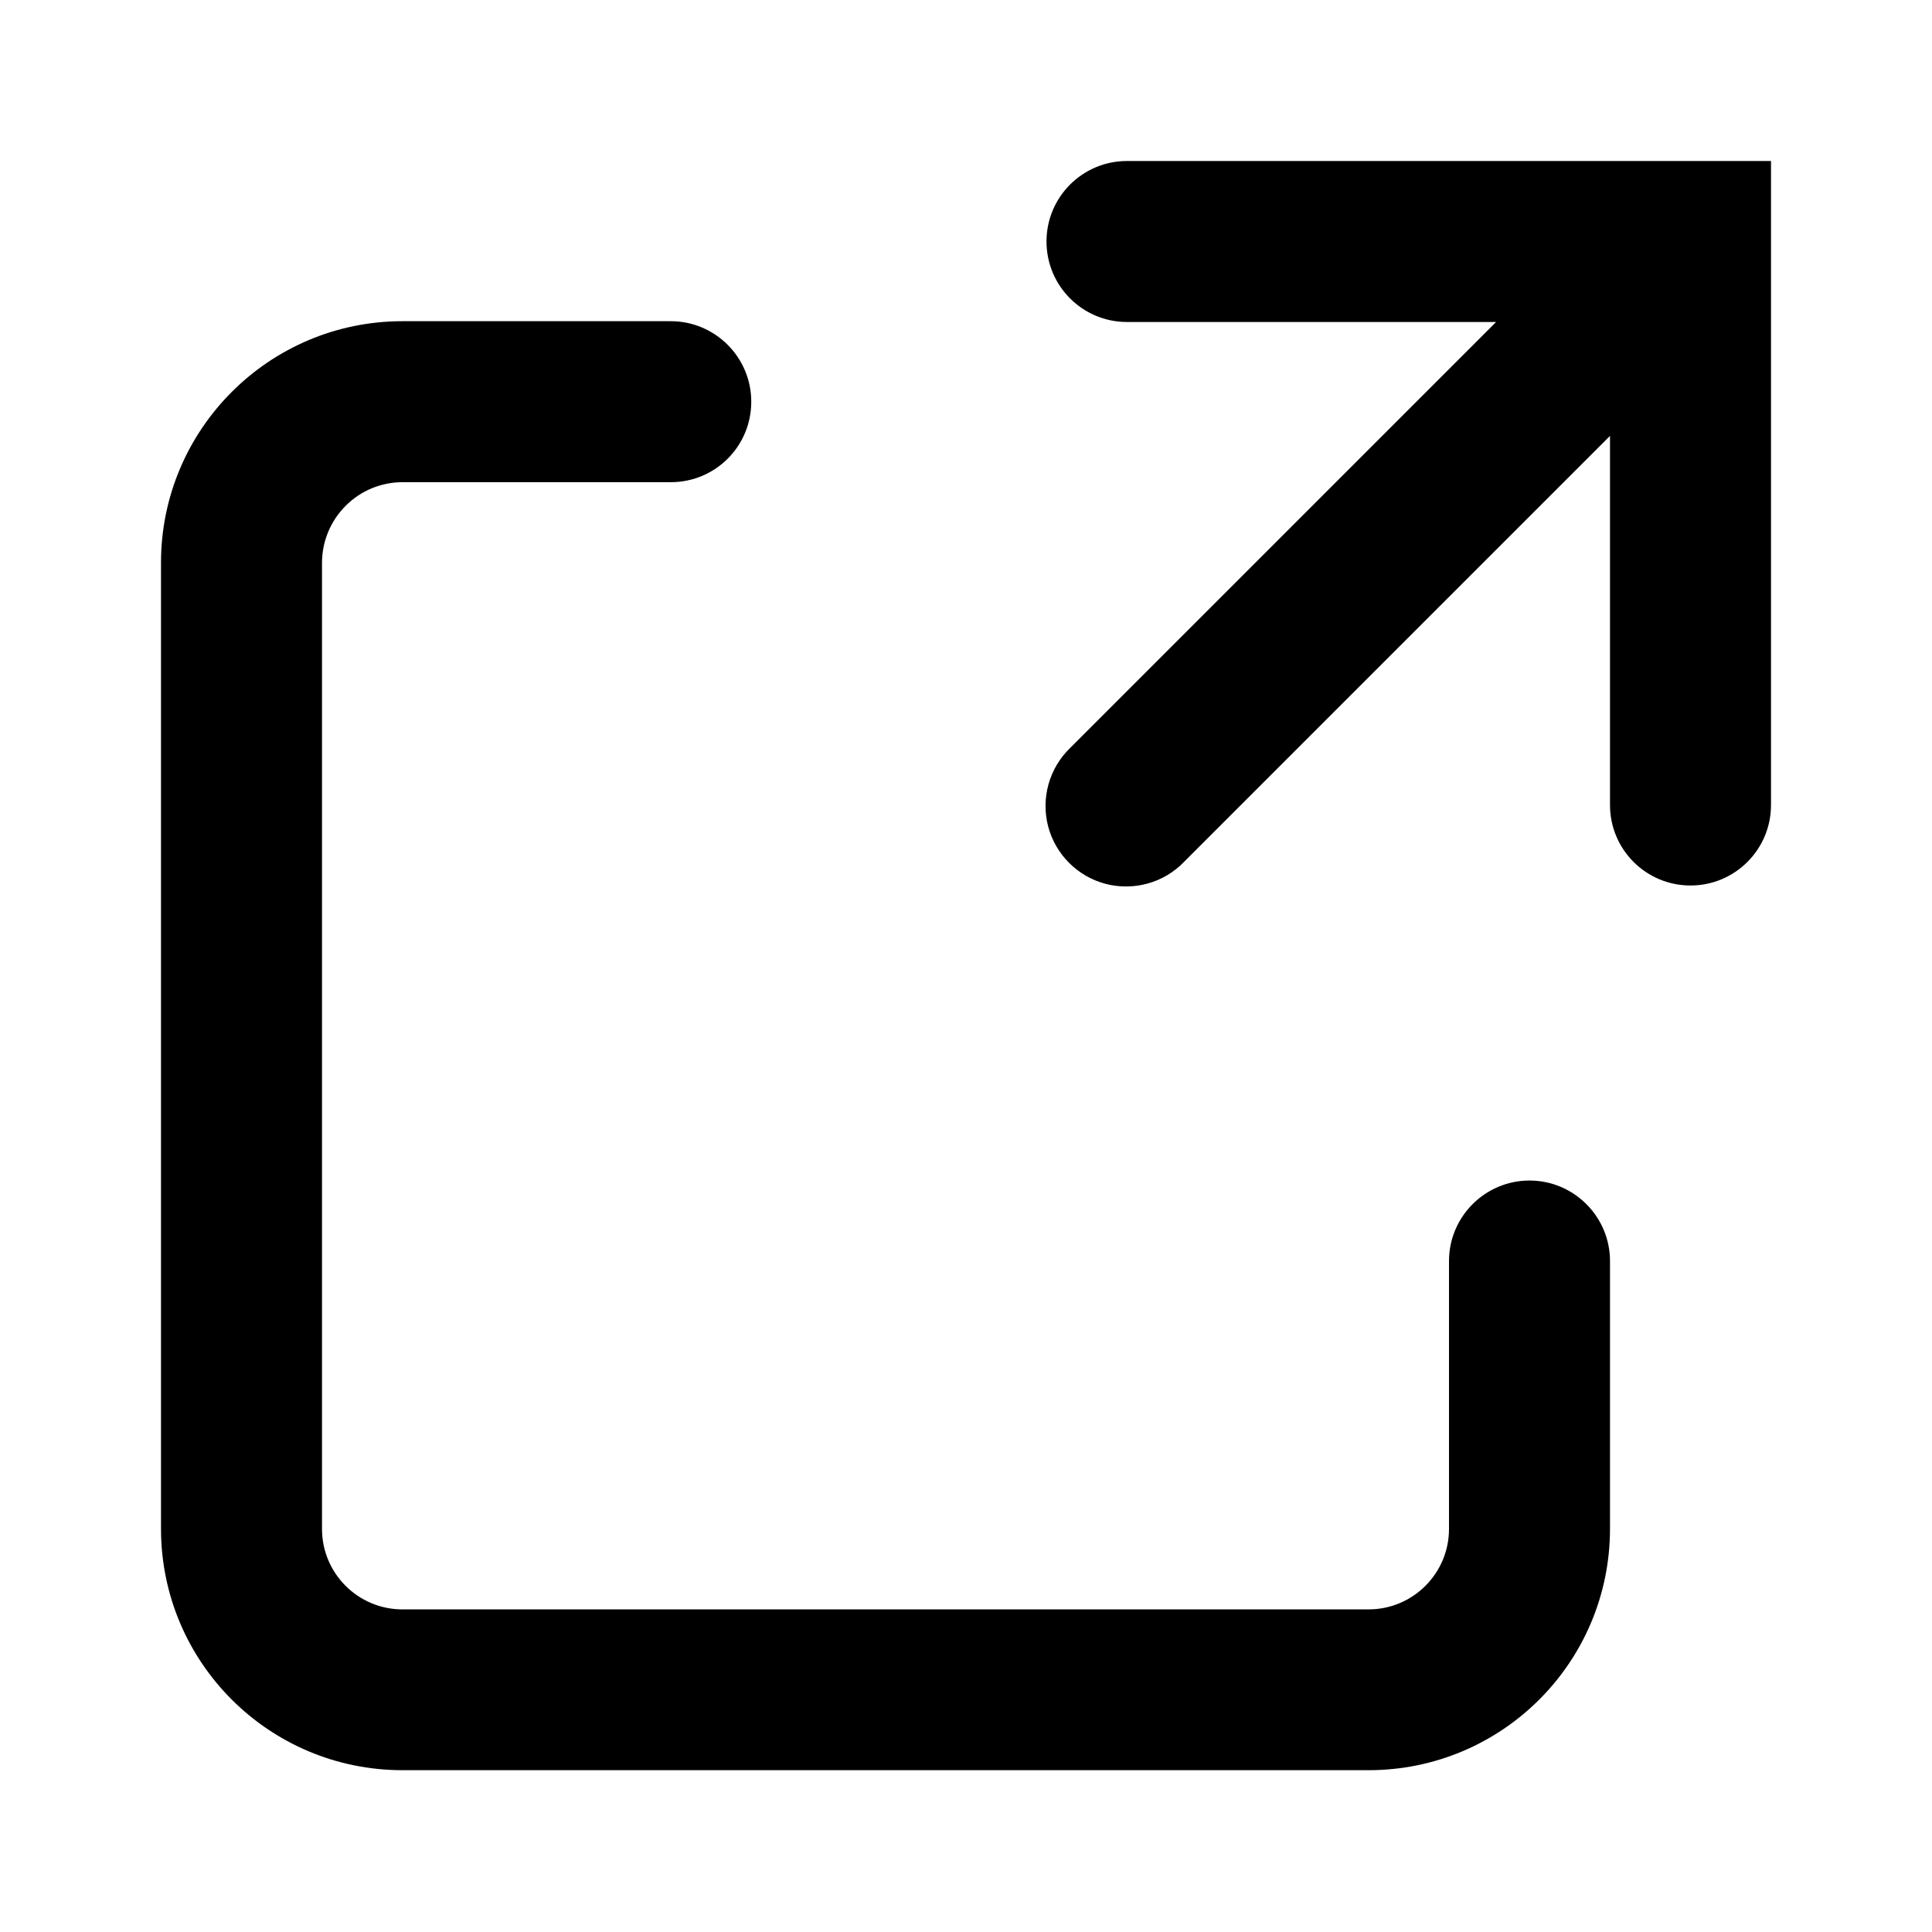
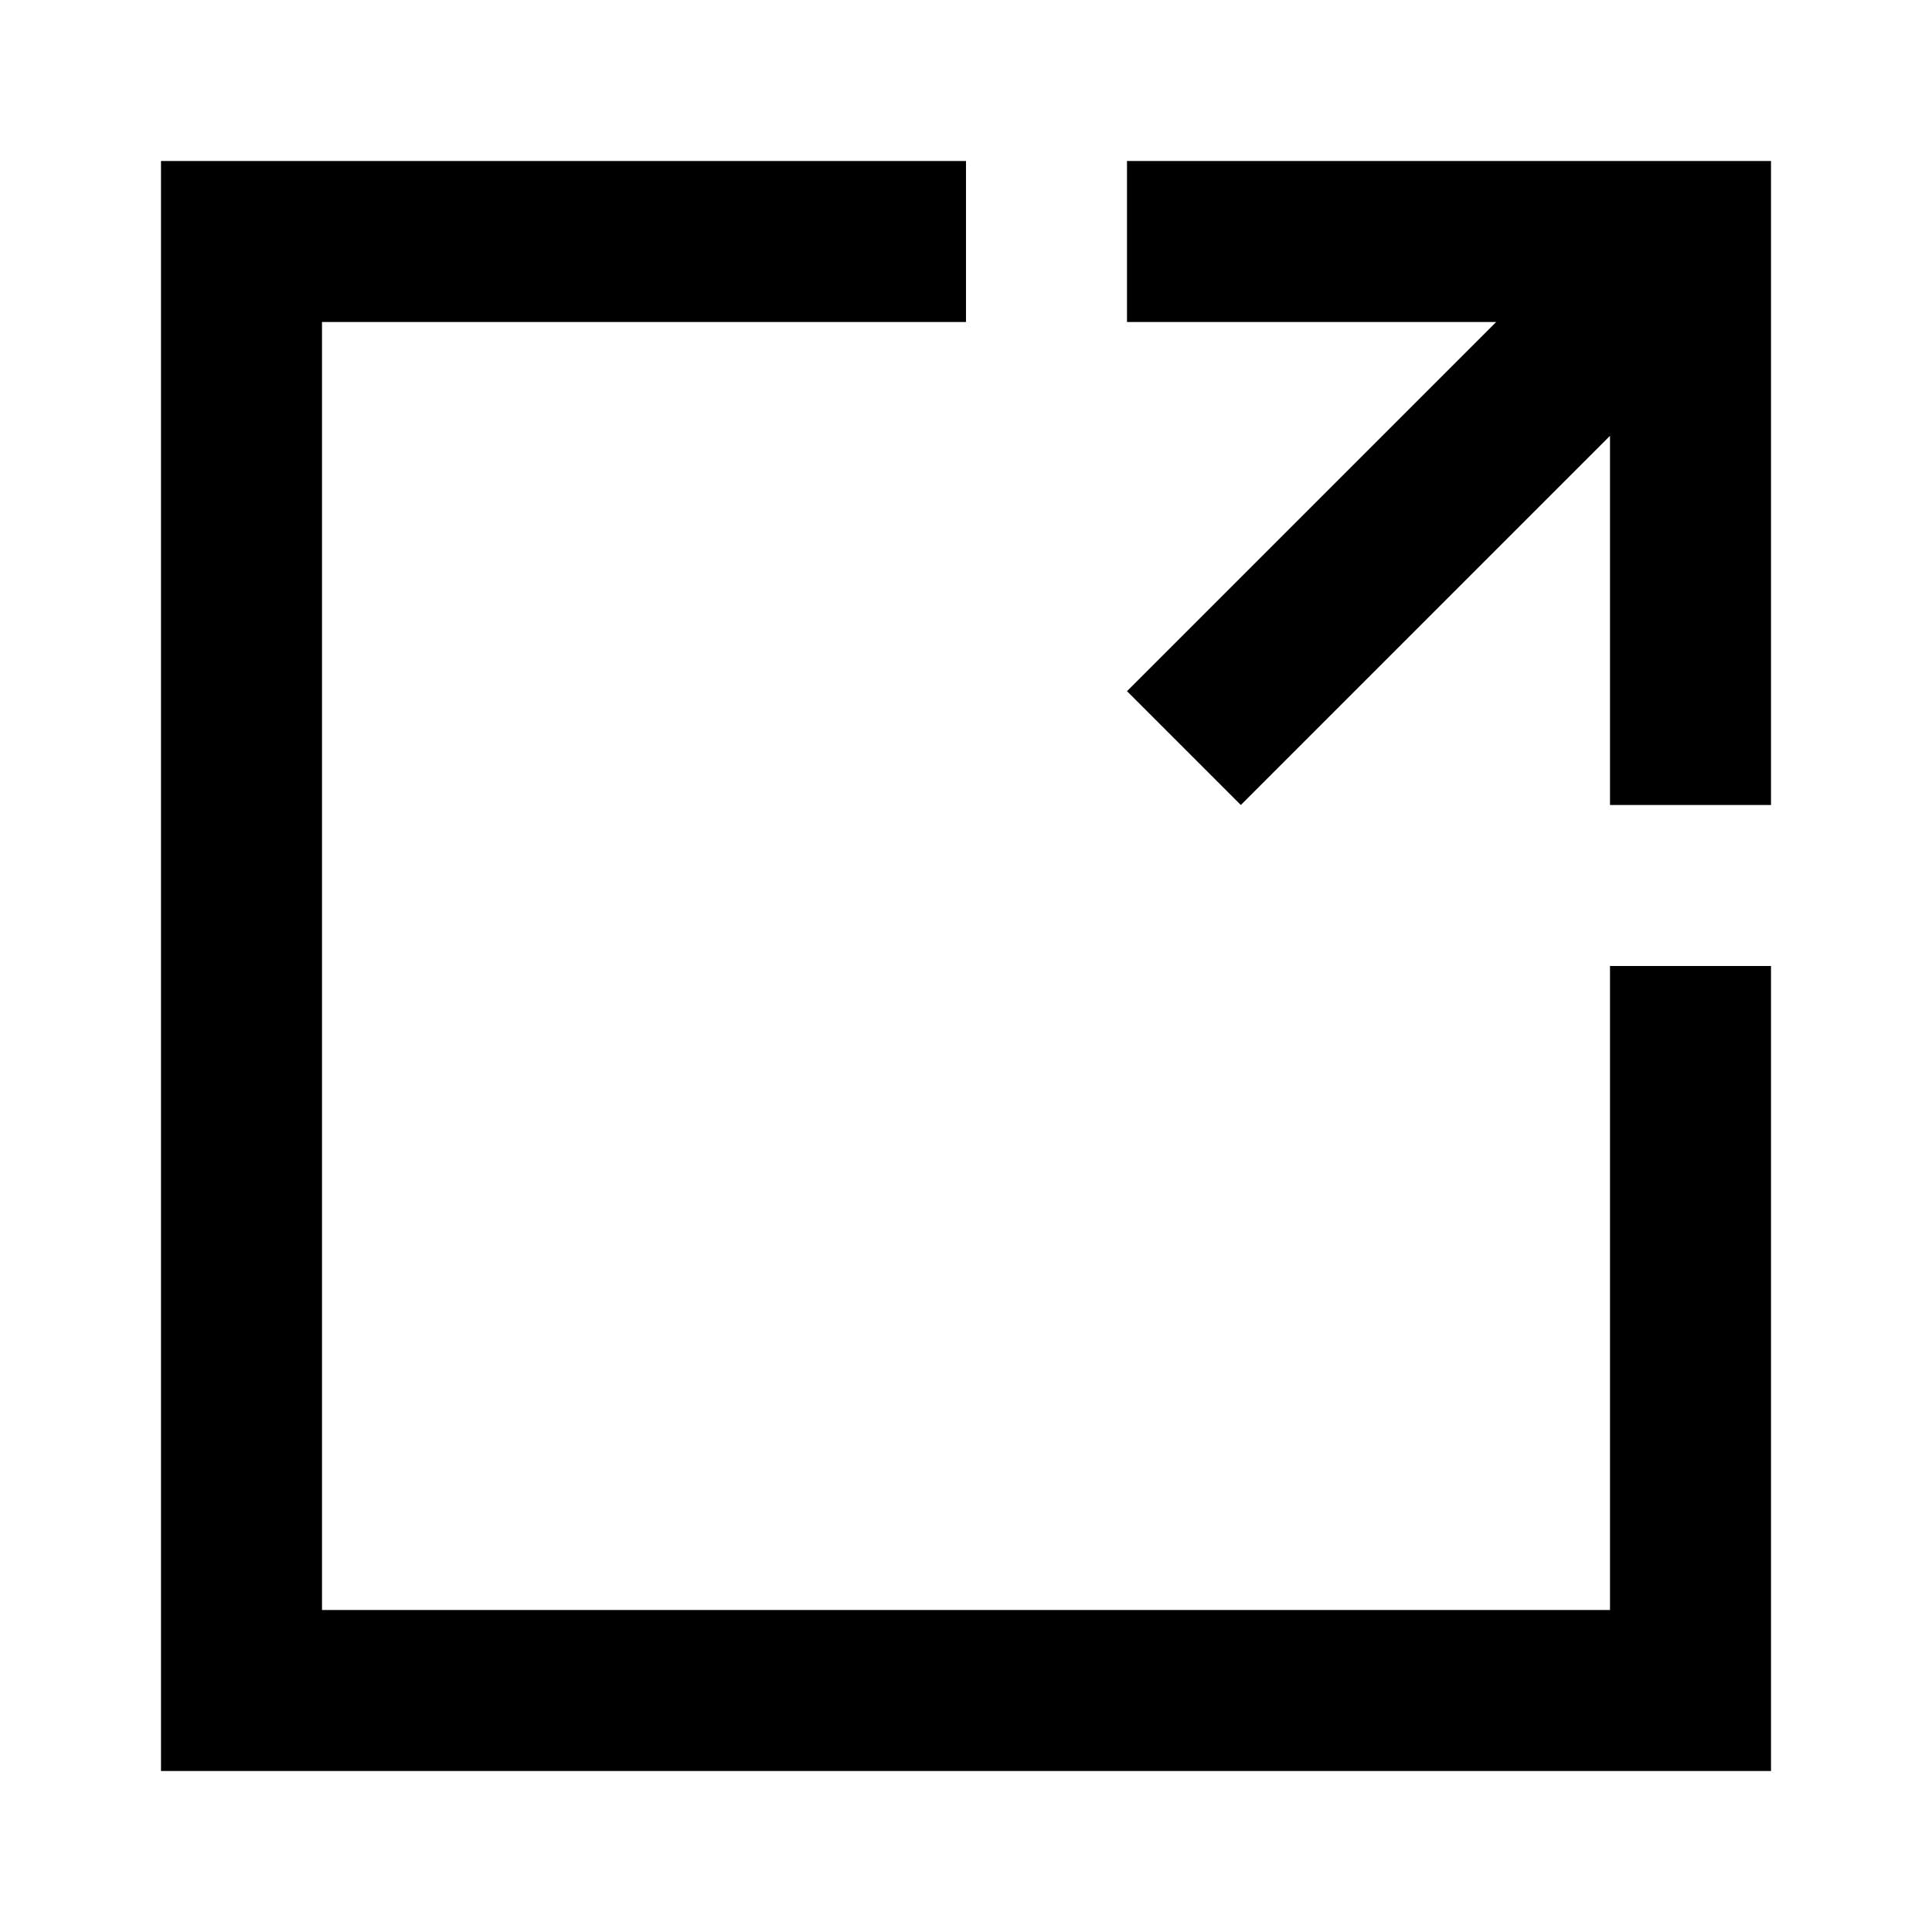
- <svg xmlns="http://www.w3.org/2000/svg" width="960" height="960" viewBox="0 0 960 960">
-   <path d="m200 239.6c-10.6 0-20.8 4.2-28.3 11.8-7.5 7.5-11.7 17.7-11.7 28.3v480c0 22.1 17.9 40 40 40h480c22.1 0 40-17.9 40-40v-133.1c0-22 17.9-40 40-40s40 18 40 40v133c0 66.4-53.7 120-120 120h-480c-66.3 0-120-53.6-120-120v-480c0-66.2 53.7-120 120-120h133.3c22.1 0 40 18 40 40 0 22.2-17.9 40-40 40h-133.3z m680-159.6v320c0 22.1-17.9 40-40 40s-40-17.9-40-40v-183.4l-211.7 211.7c-10 10.4-24.9 14.5-38.9 10.9-14-3.7-24.9-14.6-28.6-28.6-3.6-14 0.5-28.8 10.9-38.9l211.7-211.7h-183.4c-22.1 0-40-17.9-40-40s17.9-40 40-40h320z" />
+ <svg xmlns="http://www.w3.org/2000/svg" width="24px" height="24px" viewBox="0 0 24 24" version="1.1">
+   <defs />
+   <g id="Page-1" stroke="none" stroke-width="1" fill="none" fill-rule="evenodd">
+     <g id="edit-expand-window" fill="#000000">
+       <g id="Expand-Window" transform="translate(2, 2)">
+         <polyline id="Fill-2" points="18 18 2 18 2 2 10 2 10 0 0 0 0 20 20 20 20 10 18 10 18 18" />
+         <polyline id="Fill-3" points="18 0 12 0 12 2 16.586 2 12 6.586 13.414 8 18 3.414 18 8 20 8 20 0 18 0" />
+       </g>
+     </g>
+   </g>
</svg>
